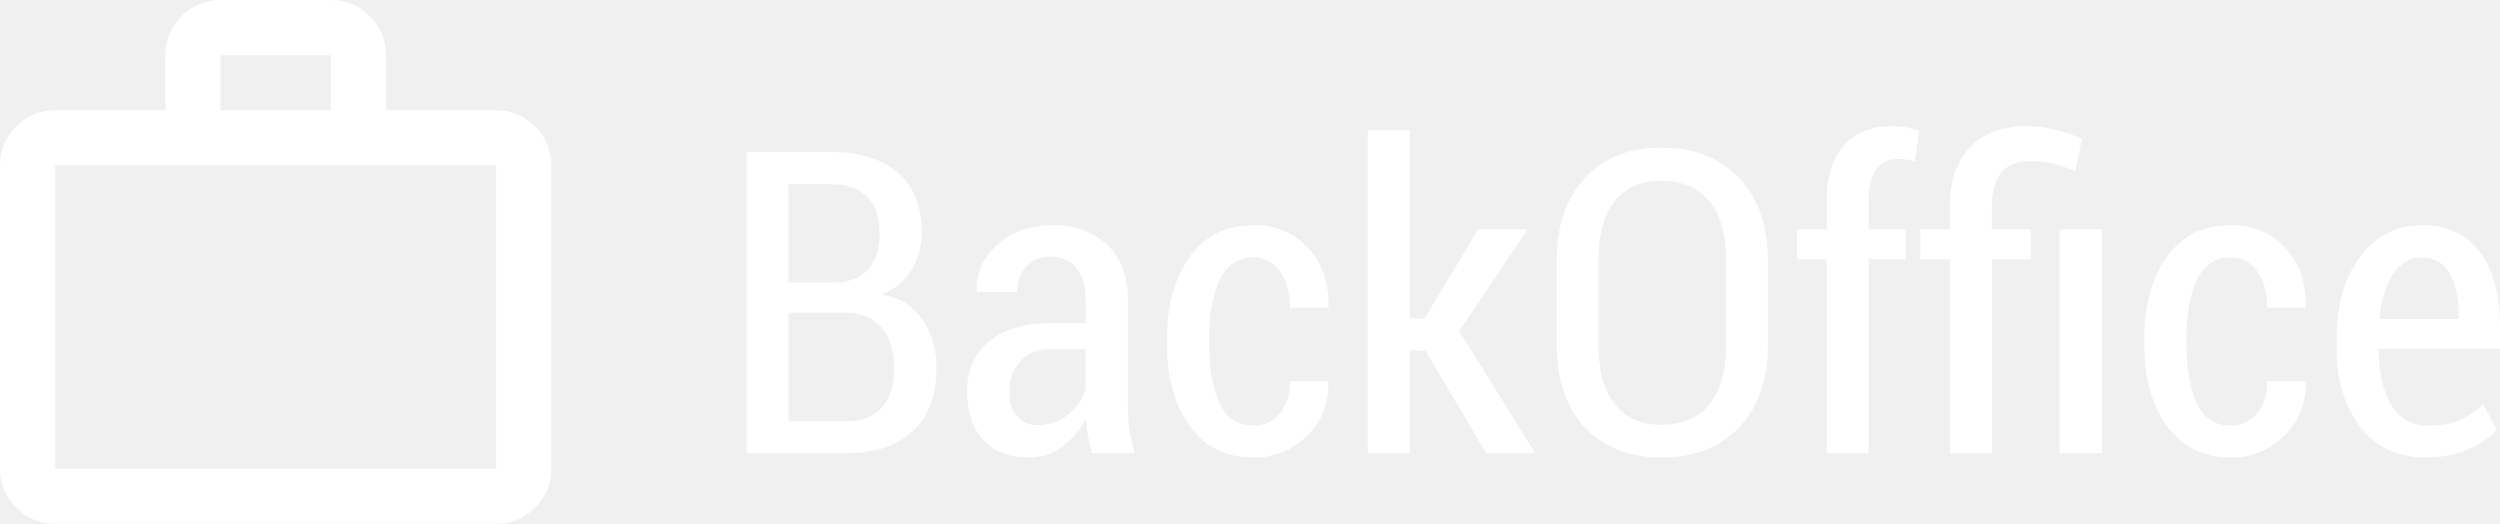
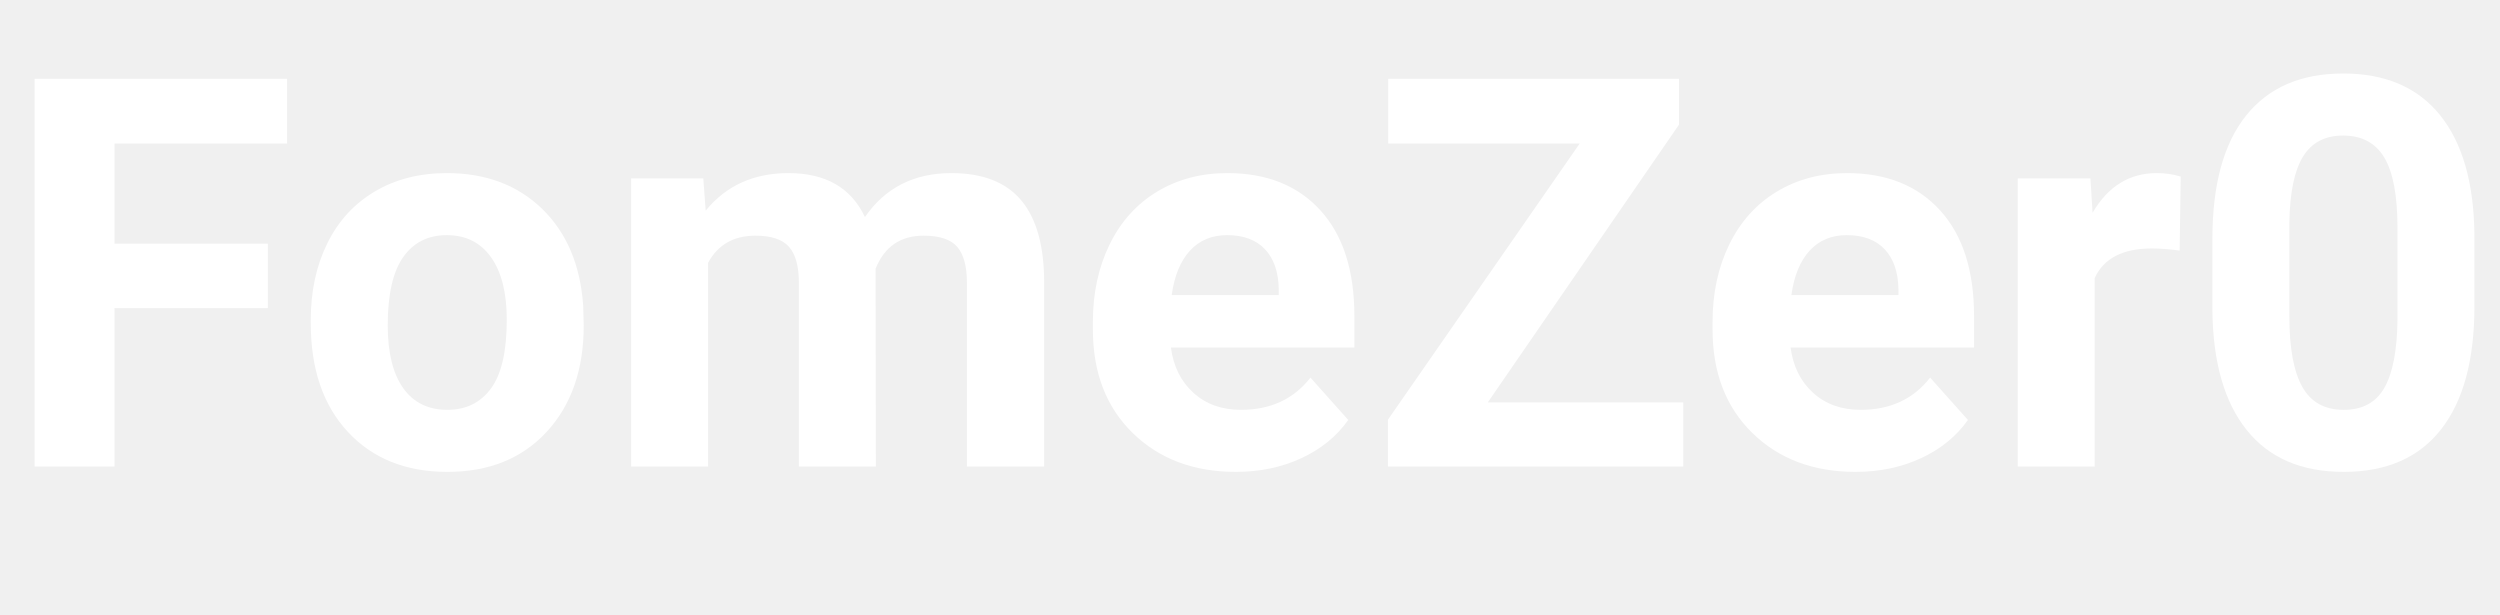
- <svg xmlns="http://www.w3.org/2000/svg" version="1.1" id="Camada_1" x="0px" y="0px" width="319.848px" height="67.011px" viewBox="-245.537 -969.011 319.848 67.011" enable-background="new -245.537 -969.011 319.848 67.011" xml:space="preserve">
-   <path fill="#FFFFFF" d="M-238.482-902c-1.938,0-3.6-0.691-4.982-2.073c-1.382-1.382-2.073-3.04-2.073-4.982v-38.793  c0-1.938,0.691-3.6,2.073-4.982c1.382-1.382,3.04-2.073,4.982-2.073h14.107v-7.051c0-1.938,0.691-3.6,2.073-4.982  c1.382-1.382,3.04-2.073,4.982-2.073h14.107c1.938,0,3.6,0.691,4.982,2.073c1.382,1.382,2.073,3.04,2.073,4.982v7.051h14.107  c1.938,0,3.6,0.691,4.982,2.073s2.073,3.04,2.073,4.982v38.793c0,1.938-0.691,3.6-2.073,4.982c-1.382,1.382-3.04,2.073-4.982,2.073  H-238.482z M-238.482-909.051h56.423v-38.793h-56.423V-909.051z M-217.324-954.899h14.107v-7.051h-14.107V-954.899z   M-238.482-909.051v-38.793V-909.051z" />
-   <g>
-     <path fill="#FFFFFF" d="M-150.025-911.034v-38.535h10.665c3.686,0,6.568,0.863,8.641,2.593c2.073,1.73,3.108,4.323,3.108,7.783   c0,1.798-0.452,3.397-1.351,4.793c-0.899,1.396-2.155,2.417-3.758,3.072c2.24,0.37,3.966,1.432,5.177,3.189   c1.211,1.757,1.811,3.826,1.811,6.207c0,3.546-1.021,6.251-3.058,8.113s-4.842,2.787-8.424,2.787H-150.025z M-144.65-932.87h6.116   c1.73-0.054,3.085-0.614,4.061-1.68c0.976-1.066,1.468-2.579,1.468-4.54c0-2.118-0.538-3.704-1.613-4.765   c-1.075-1.061-2.656-1.59-4.738-1.59h-5.294V-932.87z M-144.65-929.008v13.894h7.435c1.942,0,3.442-0.587,4.499-1.762   c1.057-1.174,1.59-2.855,1.59-5.041c0-2.118-0.515-3.812-1.549-5.082c-1.034-1.269-2.484-1.942-4.354-2.01h-0.289L-144.65-929.008   L-144.65-929.008z" />
-     <path fill="#FFFFFF" d="M-105.821-911.034c-0.23-0.863-0.411-1.635-0.542-2.317c-0.131-0.682-0.217-1.355-0.253-2.024   c-0.759,1.414-1.762,2.579-3.004,3.505s-2.661,1.391-4.246,1.391c-2.557,0-4.522-0.759-5.89-2.277   c-1.369-1.518-2.051-3.591-2.051-6.22c0-2.701,0.949-4.824,2.846-6.378c1.897-1.554,4.54-2.331,7.927-2.331h4.395v-2.936   c0-1.748-0.388-3.108-1.165-4.088s-1.888-1.468-3.334-1.468c-1.305,0-2.344,0.425-3.108,1.269   c-0.763,0.845-1.152,1.933-1.152,3.257l-5.136,0.027l-0.054-0.158c-0.104-2.222,0.759-4.183,2.593-5.877   c1.834-1.694,4.237-2.543,7.2-2.543c2.841,0,5.145,0.836,6.907,2.503c1.762,1.667,2.647,4.047,2.647,7.132v13.285   c0,1.093,0.072,2.159,0.212,3.189s0.361,2.051,0.659,3.058L-105.821-911.034L-105.821-911.034z M-112.759-914.607   c1.464,0,2.76-0.456,3.889-1.364c1.129-0.908,1.87-2.005,2.222-3.293v-5.082h-4.472c-1.658,0-2.954,0.524-3.889,1.576   c-0.935,1.052-1.405,2.317-1.405,3.799c0,1.324,0.316,2.38,0.953,3.176S-113.92-914.607-112.759-914.607z" />
-     <path fill="#FFFFFF" d="M-85.151-914.553c1.324,0,2.43-0.51,3.32-1.536c0.89-1.026,1.337-2.408,1.337-4.156h4.842l0.054,0.158   c0.072,2.701-0.84,4.978-2.728,6.83c-1.888,1.852-4.165,2.778-6.83,2.778c-3.528,0-6.256-1.346-8.18-4.038   c-1.924-2.692-2.886-6.125-2.886-10.308v-1.007c0-4.165,0.962-7.602,2.886-10.308c1.924-2.706,4.648-4.061,8.18-4.061   c2.859,0,5.181,0.967,6.974,2.9c1.793,1.933,2.661,4.44,2.606,7.53l-0.054,0.131h-4.865c0-1.906-0.429-3.456-1.283-4.644   c-0.854-1.188-1.978-1.789-3.374-1.789c-2.01,0-3.465,0.971-4.354,2.914c-0.89,1.942-1.337,4.386-1.337,7.331v1.007   c0,2.999,0.443,5.461,1.324,7.385C-88.638-915.51-87.179-914.553-85.151-914.553z" />
-     <path fill="#FFFFFF" d="M-63.157-924.161h-2.01v13.127h-5.371v-41.291h5.371v24.058h1.879l6.88-11.406h6.324l-8.759,13.023   l9.712,15.615h-6.274L-63.157-924.161z" />
-     <path fill="#FFFFFF" d="M-19.355-924.983c0,4.571-1.233,8.131-3.704,10.678s-5.777,3.826-9.924,3.826   c-4.092,0-7.349-1.274-9.766-3.826c-2.417-2.552-3.627-6.112-3.627-10.678v-10.588c0-4.553,1.211-8.117,3.627-10.692   s5.664-3.862,9.739-3.862c4.147,0,7.458,1.283,9.938,3.853c2.48,2.57,3.718,6.134,3.718,10.705   C-19.355-935.566-19.355-924.983-19.355-924.983z M-24.699-935.648c0-3.352-0.718-5.899-2.159-7.634s-3.487-2.607-6.152-2.607   c-2.575,0-4.558,0.867-5.94,2.607c-1.382,1.739-2.078,4.282-2.078,7.634v10.665c0,3.388,0.696,5.953,2.091,7.702   c1.396,1.748,3.379,2.62,5.954,2.62c2.665,0,4.711-0.867,6.139-2.606s2.146-4.309,2.146-7.715   C-24.699-924.983-24.699-935.648-24.699-935.648z" />
-     <path fill="#FFFFFF" d="M-11.839-911.034v-24.799h-3.785v-3.839h3.785v-3.677c0-3.035,0.736-5.38,2.209-7.042   s3.532-2.489,6.179-2.489c0.529,0,1.071,0.05,1.626,0.144c0.556,0.095,1.161,0.235,1.811,0.411l-0.501,3.943   c-0.334-0.09-0.687-0.158-1.057-0.212s-0.777-0.081-1.22-0.081c-1.202,0-2.114,0.461-2.737,1.378   c-0.623,0.917-0.94,2.232-0.94,3.943v3.677h4.738v3.839h-4.738v24.799h-5.371V-911.034z" />
-     <path fill="#FFFFFF" d="M3.935-911.034v-24.799H0.15v-3.839h3.785v-2.936c0-3.266,0.867-5.791,2.606-7.584   c1.739-1.793,4.169-2.688,7.291-2.688c1.111,0,2.222,0.136,3.334,0.411s2.331,0.664,3.654,1.179l-0.822,4.183   c-0.899-0.388-1.816-0.7-2.751-0.94s-1.96-0.357-3.072-0.357c-1.658,0-2.886,0.488-3.677,1.468c-0.79,0.98-1.193,2.421-1.193,4.327   v2.936h4.978v3.839H9.306v24.799L3.935-911.034L3.935-911.034z M23.363-911.034h-5.398v-28.638h5.398V-911.034z" />
-     <path fill="#FFFFFF" d="M39.877-914.553c1.324,0,2.43-0.51,3.32-1.536c0.89-1.026,1.337-2.408,1.337-4.156h4.842l0.054,0.158   c0.072,2.701-0.84,4.978-2.728,6.83c-1.888,1.852-4.165,2.778-6.83,2.778c-3.528,0-6.256-1.346-8.18-4.038   c-1.924-2.692-2.886-6.125-2.886-10.308v-1.007c0-4.165,0.962-7.602,2.886-10.308c1.924-2.706,4.648-4.061,8.18-4.061   c2.859,0,5.181,0.967,6.974,2.9c1.793,1.933,2.661,4.44,2.606,7.53l-0.054,0.131h-4.86c0-1.906-0.429-3.456-1.283-4.644   c-0.854-1.188-1.978-1.789-3.374-1.789c-2.01,0-3.465,0.971-4.354,2.914s-1.337,4.386-1.337,7.331v1.007   c0,2.999,0.443,5.461,1.324,7.385C36.395-915.51,37.849-914.553,39.877-914.553z" />
-     <path fill="#FFFFFF" d="M64.812-910.479c-3.564,0-6.356-1.305-8.375-3.916c-2.019-2.611-3.031-6.008-3.031-10.19v-1.242   c0-4.201,1.007-7.643,3.017-10.335c2.01-2.692,4.639-4.038,7.887-4.038c3.266,0,5.746,1.156,7.449,3.469   c1.703,2.313,2.552,5.416,2.552,9.319v3.018H58.777c0,2.927,0.524,5.303,1.576,7.119c1.052,1.816,2.661,2.728,4.829,2.728   c1.5,0,2.805-0.235,3.916-0.7s2.137-1.152,3.072-2.051l1.748,3.333c-0.953,0.989-2.209,1.816-3.772,2.489   S66.804-910.479,64.812-910.479z M64.31-936.072c-1.554,0-2.787,0.718-3.704,2.159c-0.917,1.441-1.491,3.338-1.721,5.705h10.136   v-0.61c0-2.155-0.384-3.898-1.152-5.24C67.102-935.399,65.914-936.072,64.31-936.072z" />
+ <svg xmlns="http://www.w3.org/2000/svg" version="1.1" id="Camada_1" x="0px" y="0px" width="330.047px" height="81.105px" viewBox="0 0 330.047 81.105" enable-background="new 0 0 330.047 81.105" xml:space="preserve">
+   <g enable-background="new    ">
+     <path fill="#FFFFFF" d="M35.367,40.676h-20.25v20.917H4.57V10.406h33.328v8.543H15.117v13.219h20.25V40.676z" />
+     <path fill="#FFFFFF" d="M41.027,42.222c0-3.773,0.726-7.136,2.18-10.089c1.453-2.953,3.545-5.238,6.275-6.855   c2.73-1.617,5.9-2.426,9.51-2.426c5.133,0,9.322,1.57,12.568,4.711c3.246,3.141,5.057,7.406,5.432,12.797l0.07,2.601   c0,5.836-1.629,10.518-4.887,14.045c-3.258,3.527-7.629,5.291-13.113,5.291s-9.861-1.758-13.131-5.273s-4.904-8.297-4.904-14.344   V42.222z M51.188,42.944c0,3.614,0.68,6.379,2.039,8.292c1.359,1.913,3.305,2.869,5.836,2.869c2.461,0,4.382-0.945,5.766-2.834   c1.383-1.891,2.074-4.912,2.074-9.067c0-3.543-0.691-6.29-2.074-8.239c-1.383-1.947-3.328-2.922-5.836-2.922   c-2.484,0-4.407,0.969-5.766,2.904C51.867,35.885,51.188,38.884,51.188,42.944z" />
+     <path fill="#FFFFFF" d="M92.848,23.555l0.316,4.254c2.695-3.305,6.34-4.957,10.934-4.957c4.898,0,8.262,1.934,10.09,5.801   c2.672-3.867,6.48-5.801,11.426-5.801c4.125,0,7.195,1.201,9.211,3.604c2.016,2.402,3.023,6.018,3.023,10.846v24.292h-10.195   V37.336c0-2.156-0.422-3.732-1.266-4.729s-2.333-1.494-4.465-1.494c-3.047,0-5.156,1.453-6.328,4.359l0.035,26.121h-10.16V37.371   c0-2.203-0.434-3.797-1.301-4.781c-0.867-0.984-2.344-1.477-4.43-1.477c-2.883,0-4.969,1.195-6.258,3.586v26.894H83.32V23.555   H92.848z" />
+     <path fill="#FFFFFF" d="M163.16,62.297c-5.578,0-10.12-1.711-13.623-5.133c-3.504-3.422-5.256-7.98-5.256-13.676v-0.984   c0-3.82,0.738-7.236,2.215-10.248s3.568-5.332,6.275-6.961s5.795-2.443,9.264-2.443c5.203,0,9.299,1.641,12.287,4.922   s4.482,7.934,4.482,13.957v4.148h-24.223c0.328,2.484,1.318,4.477,2.971,5.977s3.744,2.25,6.275,2.25   c3.914,0,6.973-1.418,9.176-4.254l4.992,5.59c-1.524,2.156-3.586,3.838-6.188,5.045S166.324,62.297,163.16,62.297z M162,31.043   c-2.016,0-3.651,0.683-4.904,2.049c-1.254,1.365-2.057,3.319-2.408,5.861h14.133v-0.813c-0.048-2.26-0.656-4.008-1.828-5.244   C165.819,31.661,164.156,31.043,162,31.043z" />
+     <path fill="#FFFFFF" d="M196.418,53.121h25.805v8.473h-38.988v-6.188l25.313-36.457H183.27v-8.543h38.391v6.047L196.418,53.121z" />
+     <path fill="#FFFFFF" d="M244.969,62.297c-5.578,0-10.12-1.711-13.623-5.133c-3.504-3.422-5.256-7.98-5.256-13.676v-0.984   c0-3.82,0.738-7.236,2.215-10.248s3.568-5.332,6.275-6.961s5.795-2.443,9.264-2.443c5.203,0,9.299,1.641,12.287,4.922   s4.482,7.934,4.482,13.957v4.148h-24.223c0.328,2.484,1.318,4.477,2.971,5.977s3.744,2.25,6.275,2.25   c3.914,0,6.973-1.418,9.176-4.254l4.992,5.59c-1.524,2.156-3.586,3.838-6.188,5.045S248.133,62.297,244.969,62.297z    M243.809,31.043c-2.017,0-3.651,0.683-4.904,2.049c-1.254,1.365-2.057,3.319-2.408,5.861h14.133v-0.813   c-0.048-2.26-0.656-4.008-1.828-5.244C247.628,31.661,245.965,31.043,243.809,31.043z" />
+     <path fill="#FFFFFF" d="M287.754,33.082c-1.384-0.188-2.602-0.281-3.656-0.281c-3.845,0-6.363,1.301-7.559,3.902v24.89h-10.16   V23.555h9.598l0.281,4.535c2.039-3.492,4.863-5.238,8.473-5.238c1.125,0,2.18,0.152,3.164,0.457L287.754,33.082z" />
+     <path fill="#FFFFFF" d="M326.672,40.43c0,7.078-1.465,12.492-4.395,16.242c-2.931,3.75-7.22,5.625-12.867,5.625   c-5.578,0-9.844-1.84-12.797-5.52s-4.465-8.953-4.535-15.82v-9.422c0-7.148,1.481-12.574,4.447-16.277   c2.965-3.703,7.236-5.555,12.814-5.555c5.577,0,9.844,1.834,12.797,5.502s4.465,8.936,4.535,15.803V40.43z M316.512,30.071   c0-4.246-0.58-7.337-1.74-9.272s-2.971-2.903-5.432-2.903c-2.391,0-4.154,0.921-5.291,2.763c-1.138,1.842-1.74,4.722-1.811,8.639   v12.458c0,4.176,0.567,7.278,1.705,9.308c1.137,2.029,2.958,3.044,5.467,3.044c2.483,0,4.276-0.974,5.379-2.921   c1.102-1.946,1.675-4.926,1.723-8.938V30.071z" />
  </g>
</svg>
